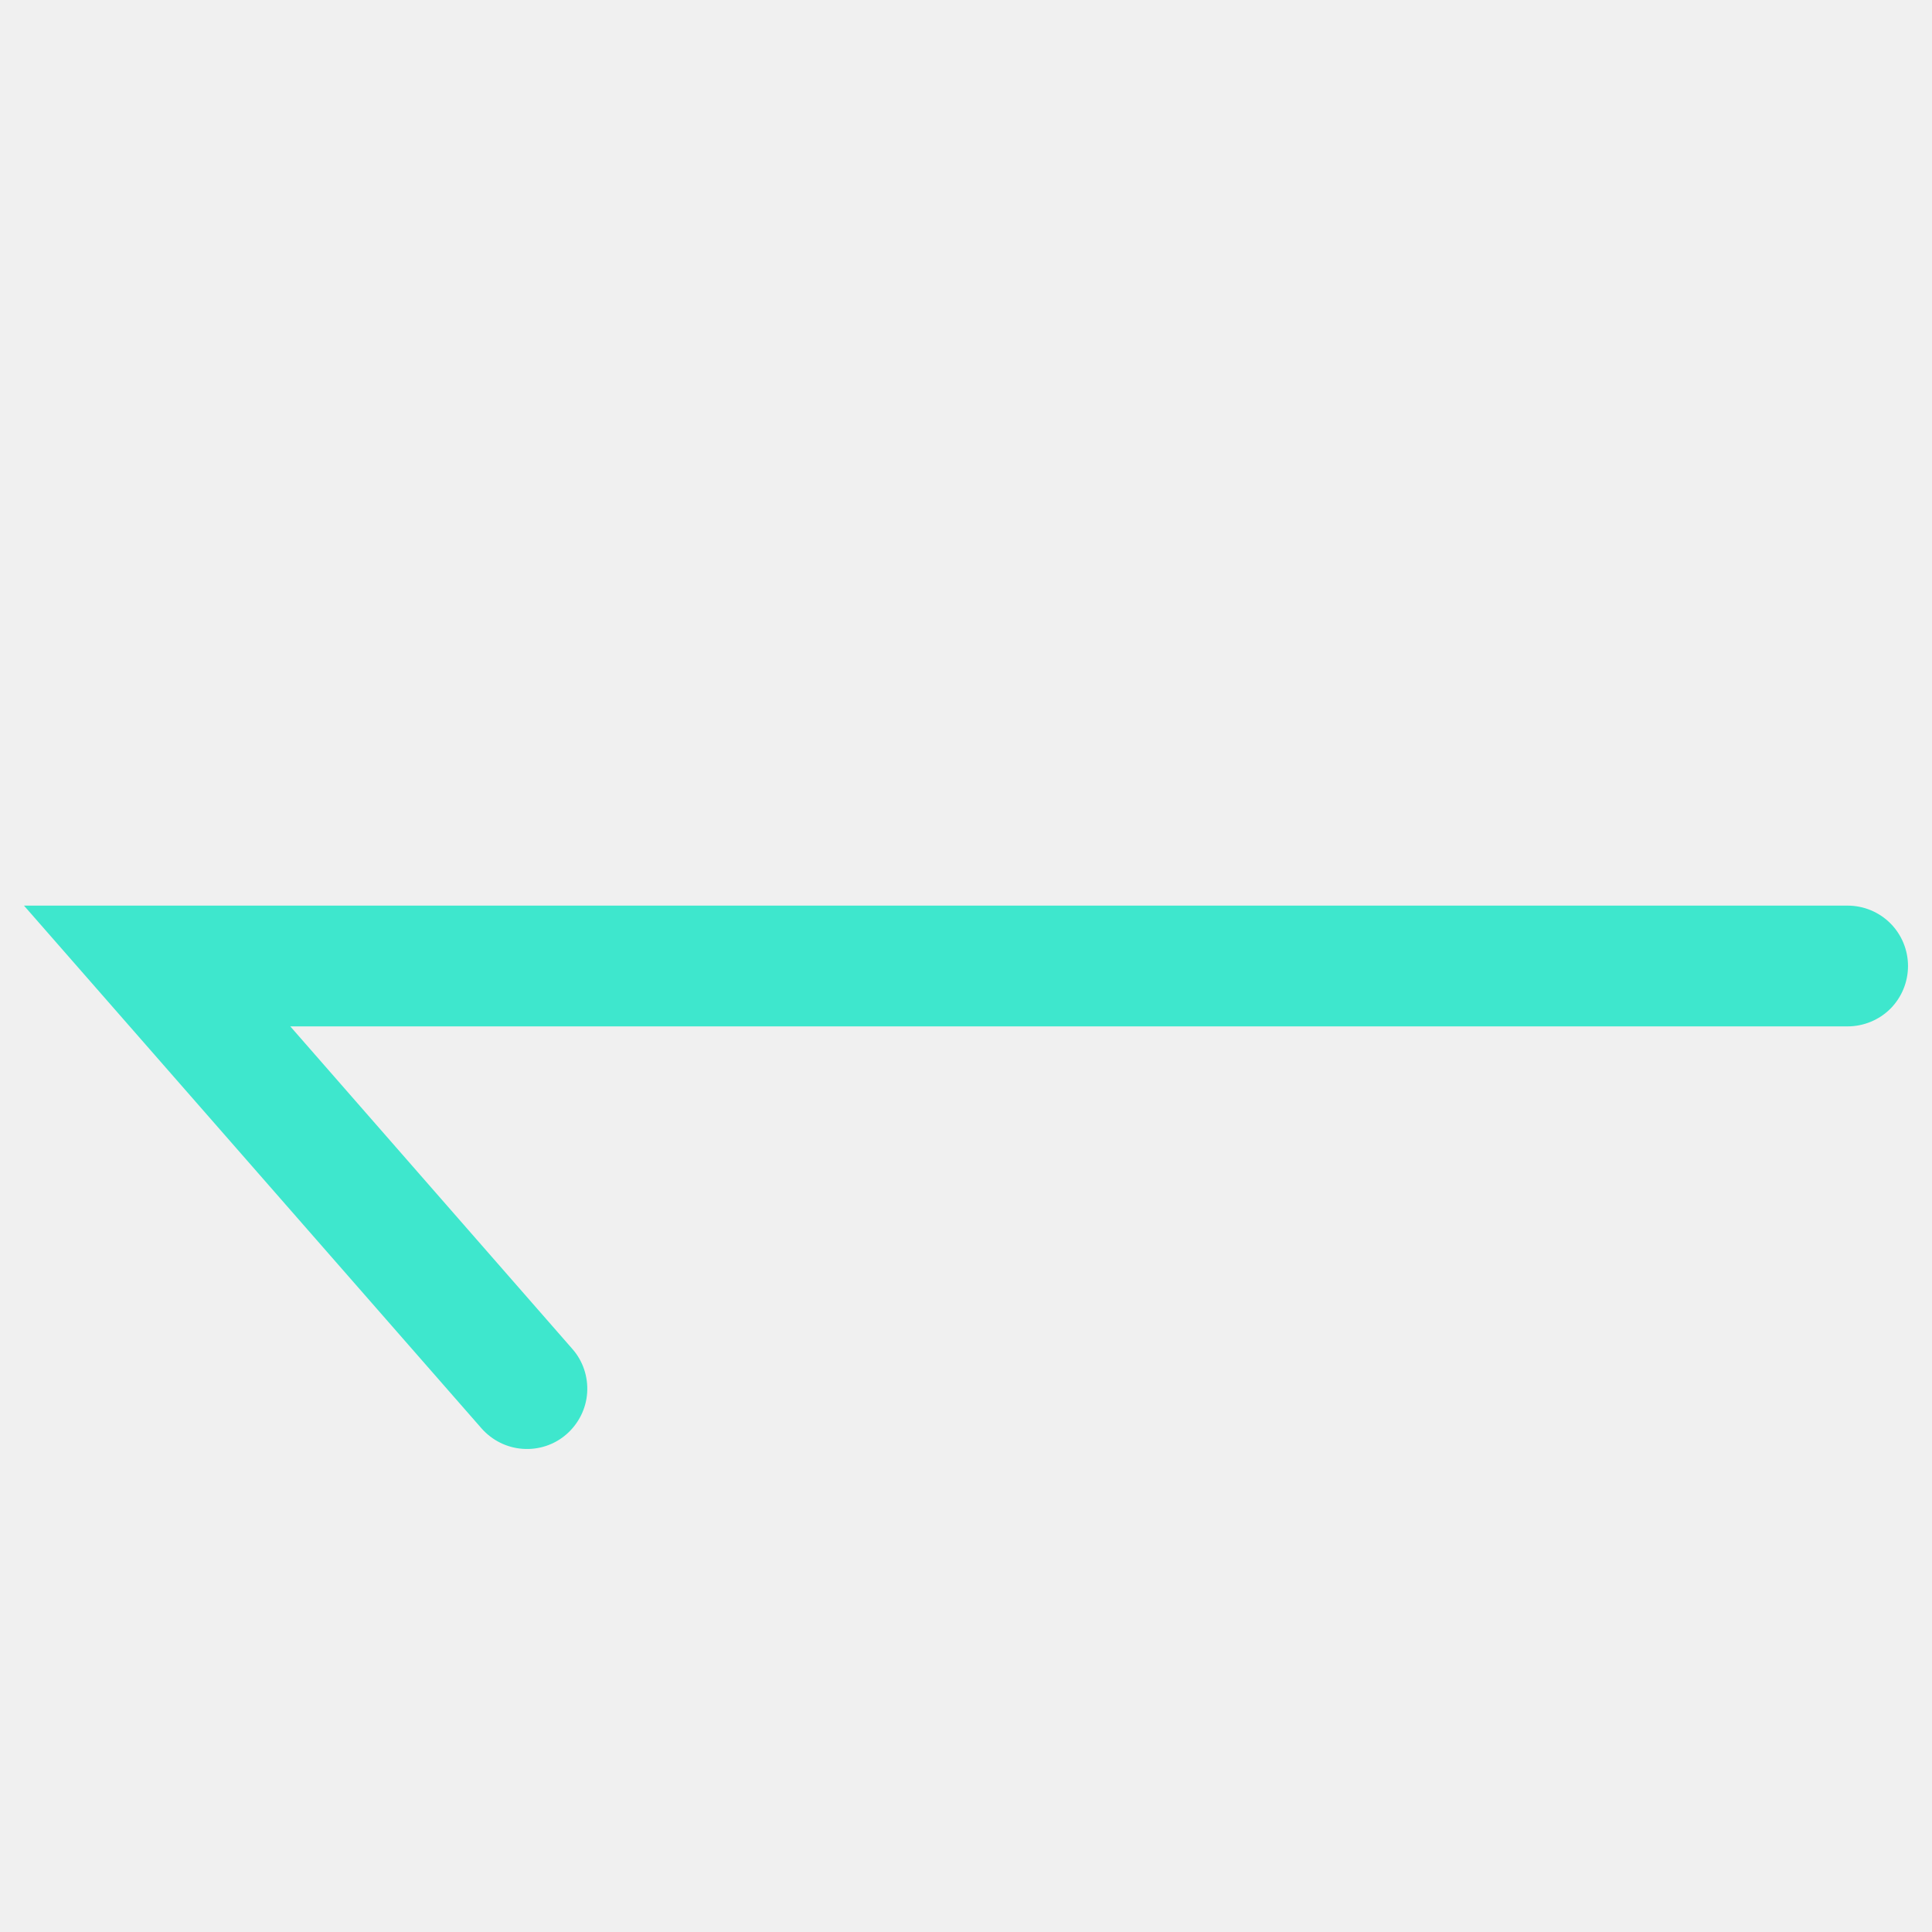
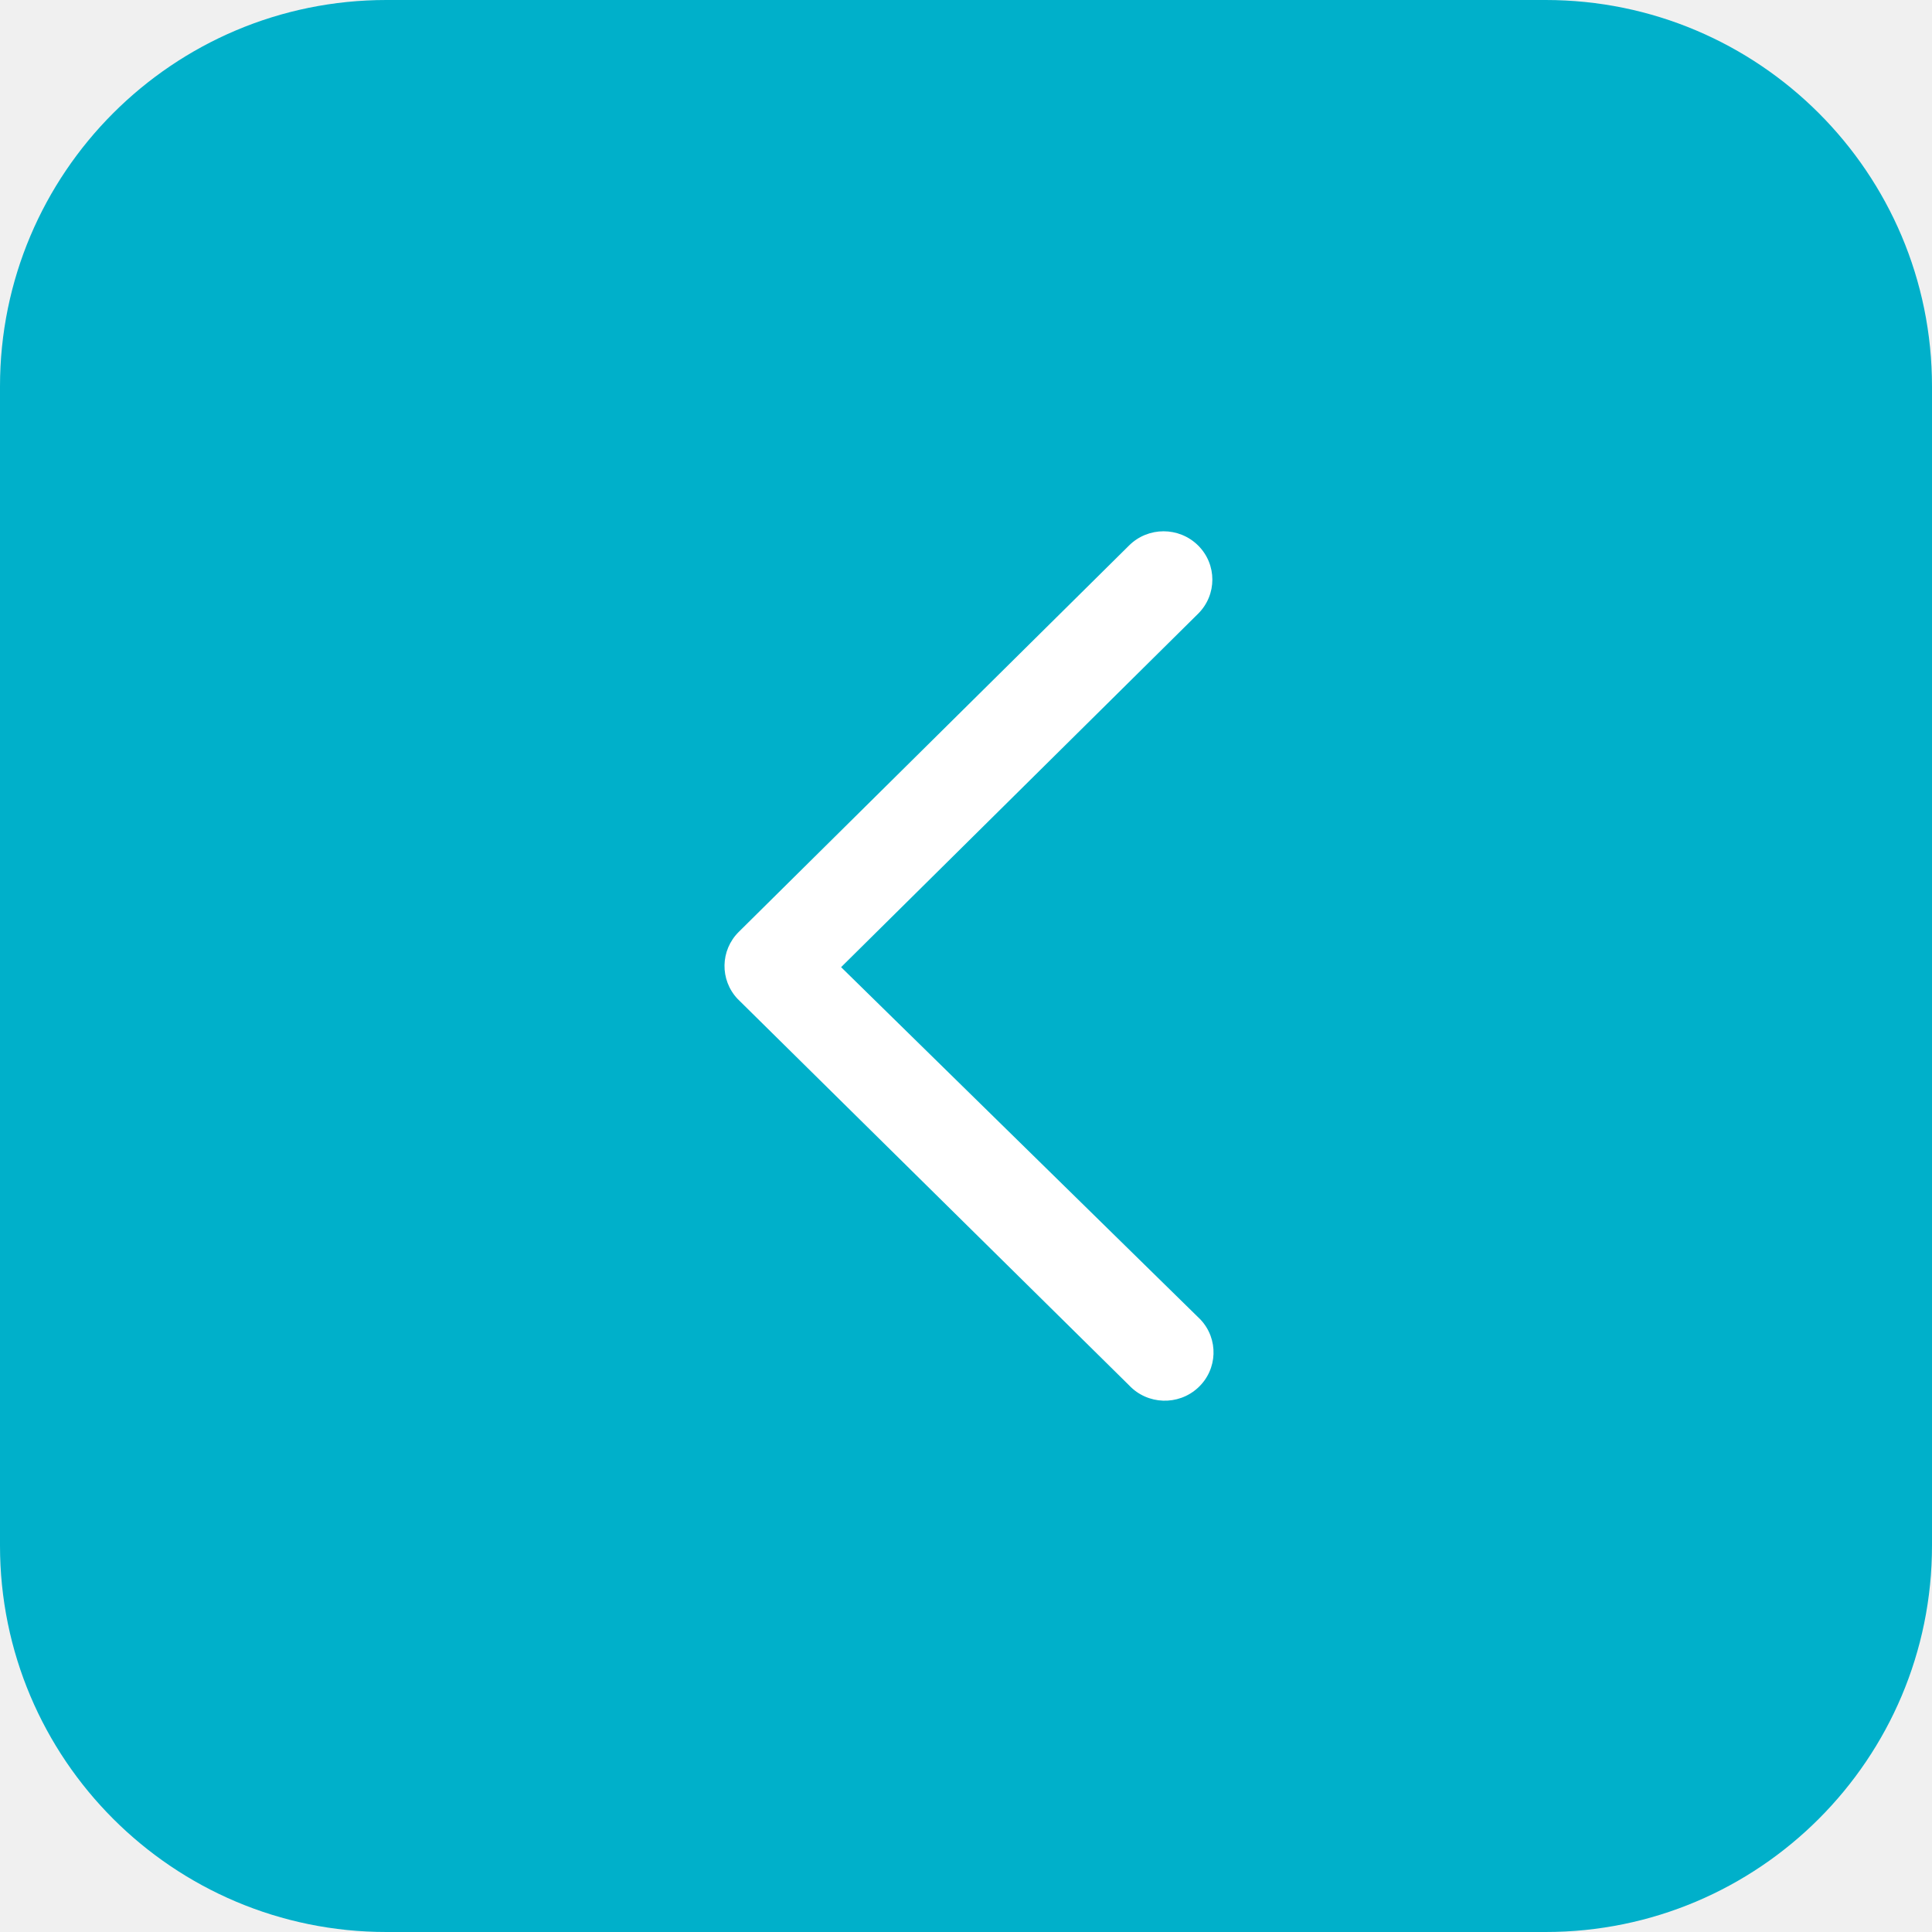
- <svg xmlns="http://www.w3.org/2000/svg" width="24" height="24" viewBox="0 0 24 24" fill="none">
-   <path d="M7.11 16.757C7.241 16.905 7.307 17.102 7.294 17.301C7.281 17.498 7.189 17.683 7.039 17.815C6.891 17.946 6.694 18.012 6.495 17.998C6.298 17.985 6.113 17.893 5.981 17.743L0.298 11.25L22.952 11.25C23.151 11.25 23.342 11.329 23.483 11.47C23.623 11.61 23.702 11.802 23.702 12C23.702 12.199 23.623 12.39 23.483 12.531C23.342 12.671 23.151 12.75 22.952 12.75L3.606 12.75L7.11 16.757Z" fill="#3EE7CD" />
+ <svg xmlns="http://www.w3.org/2000/svg" width="40" height="40" viewBox="0 0 40 40" fill="none">
+   <rect width="40" height="40" rx="8" fill="#00B0CA" />
+   <path fill-rule="evenodd" clip-rule="evenodd" d="M24.805 11.293C25.199 11.683 25.199 12.317 24.805 12.707L17.414 20.024L24.853 27.318C25.234 27.721 25.212 28.354 24.804 28.731C24.396 29.108 23.757 29.086 23.377 28.682L15.272 20.682C14.9 20.288 14.911 19.674 15.296 19.293L23.377 11.293C23.771 10.902 24.41 10.902 24.805 11.293Z" fill="white" />
</svg>
